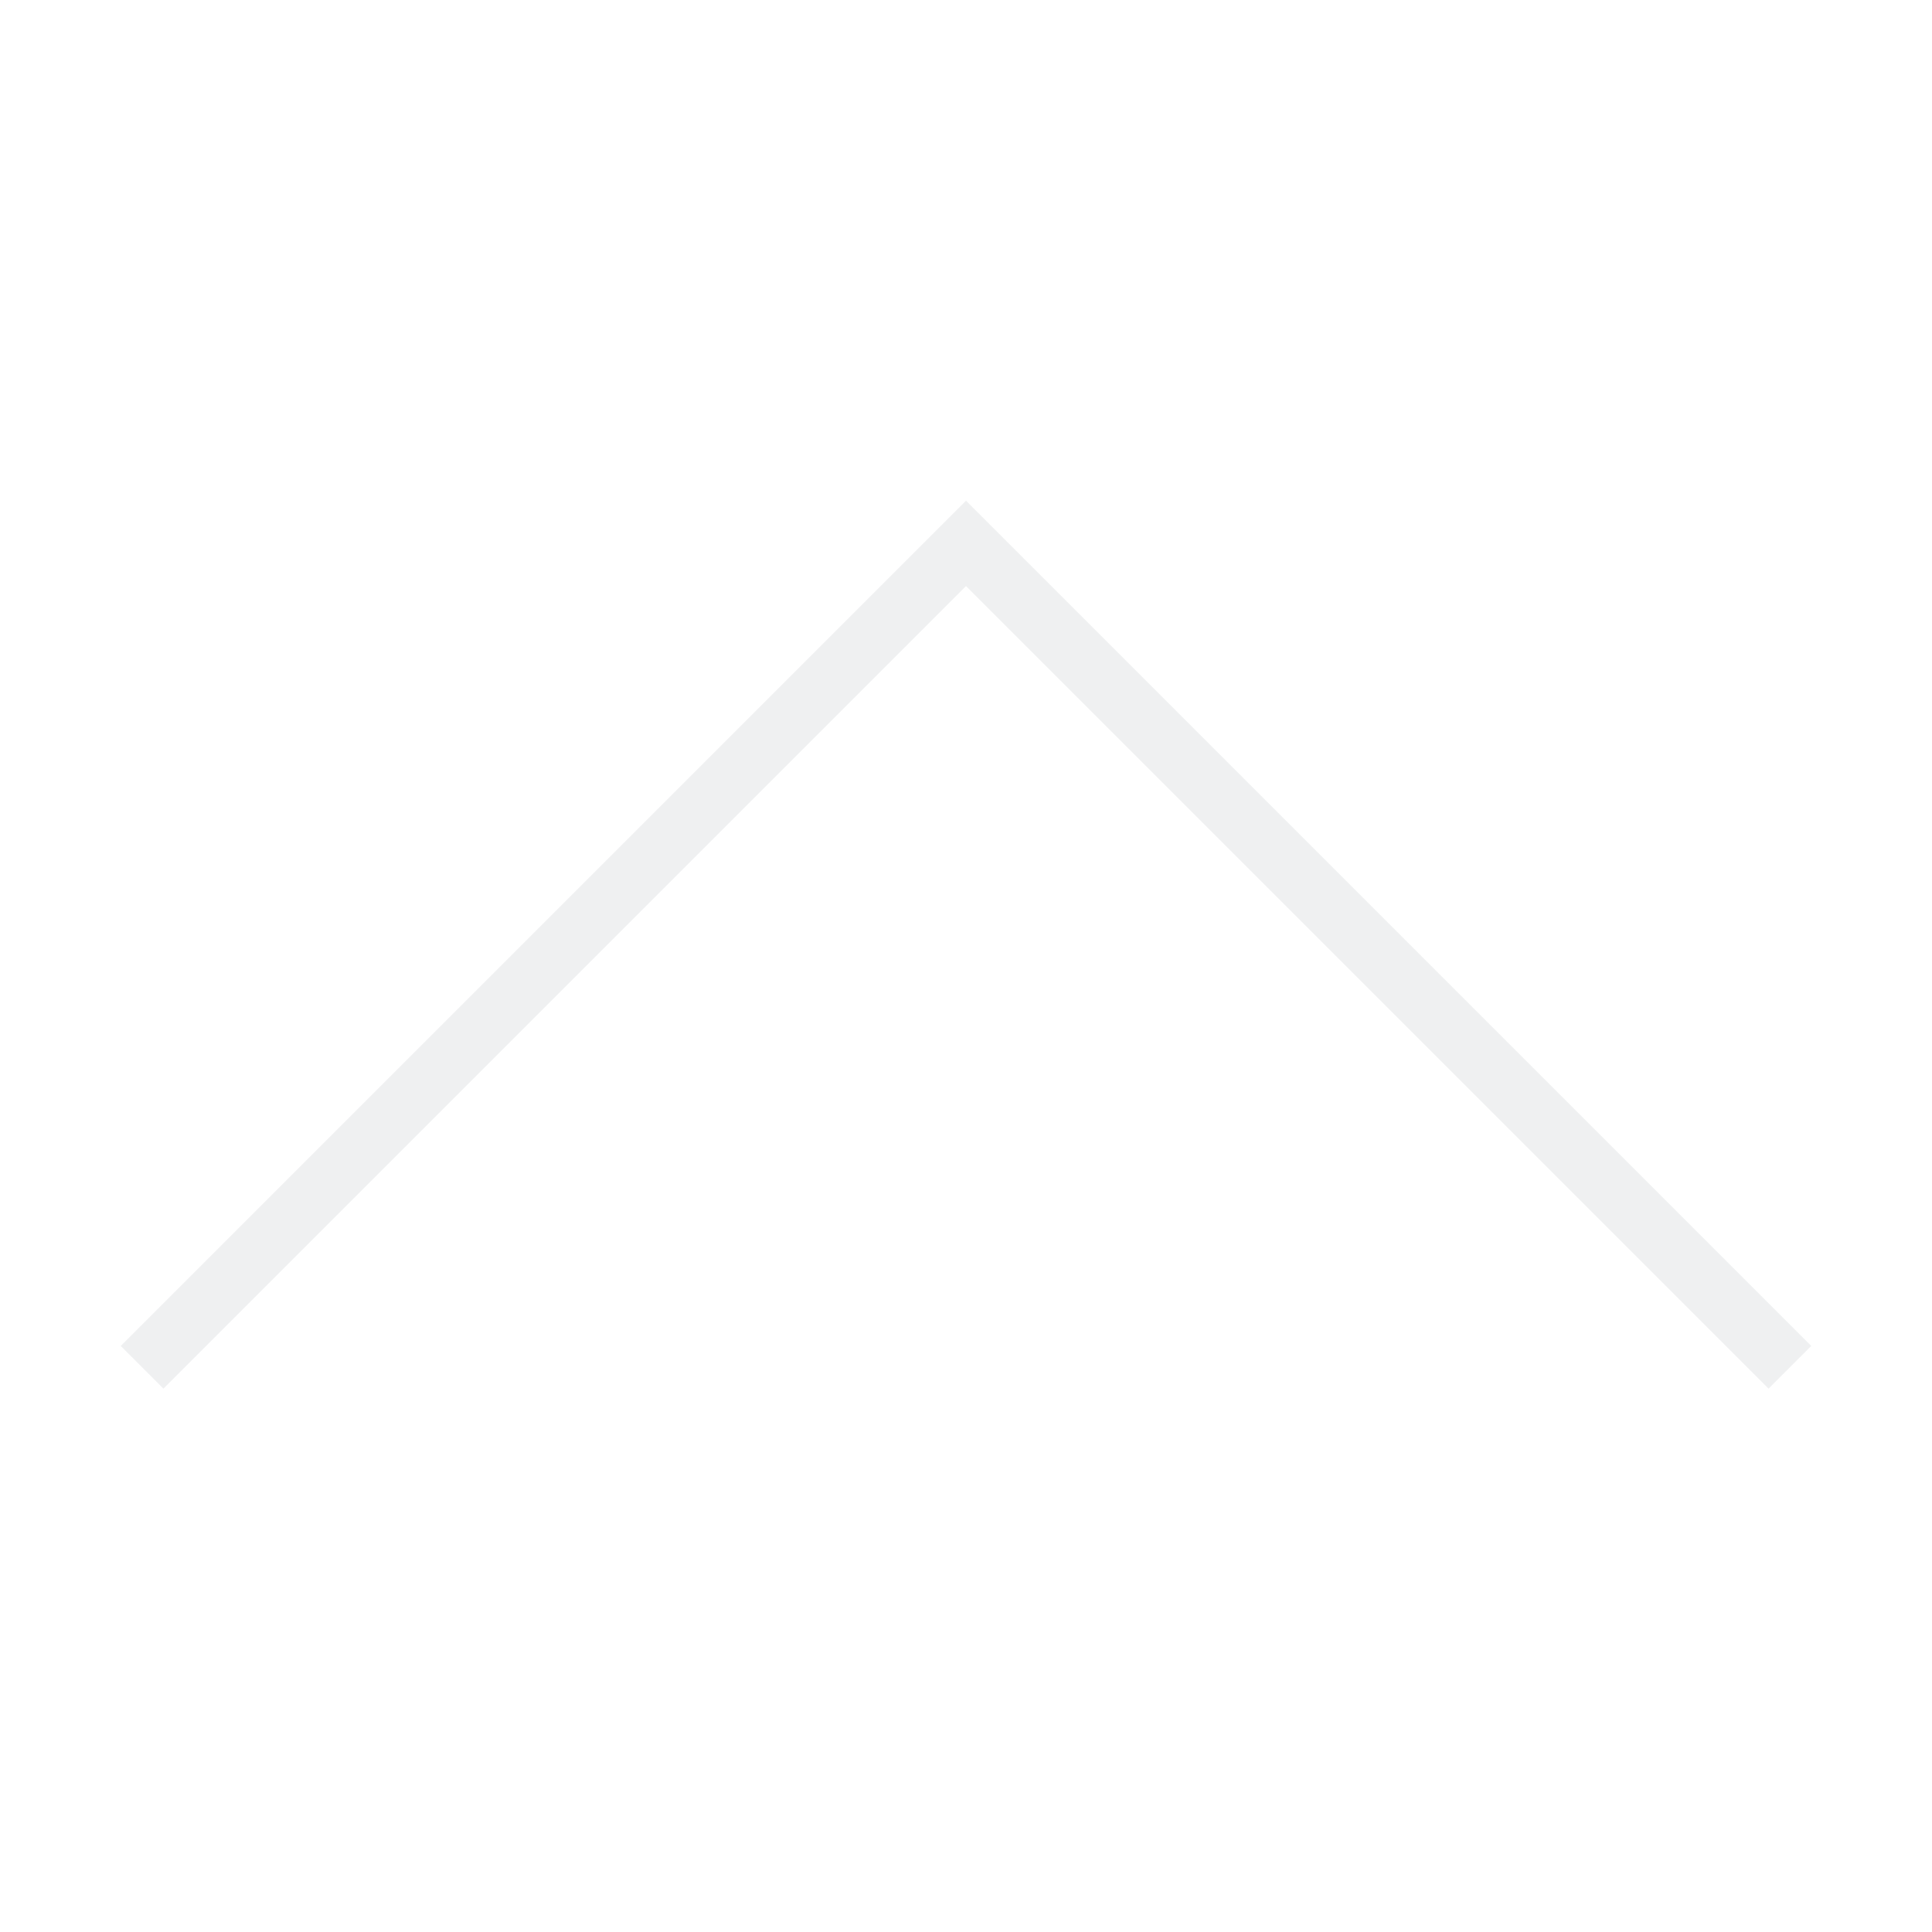
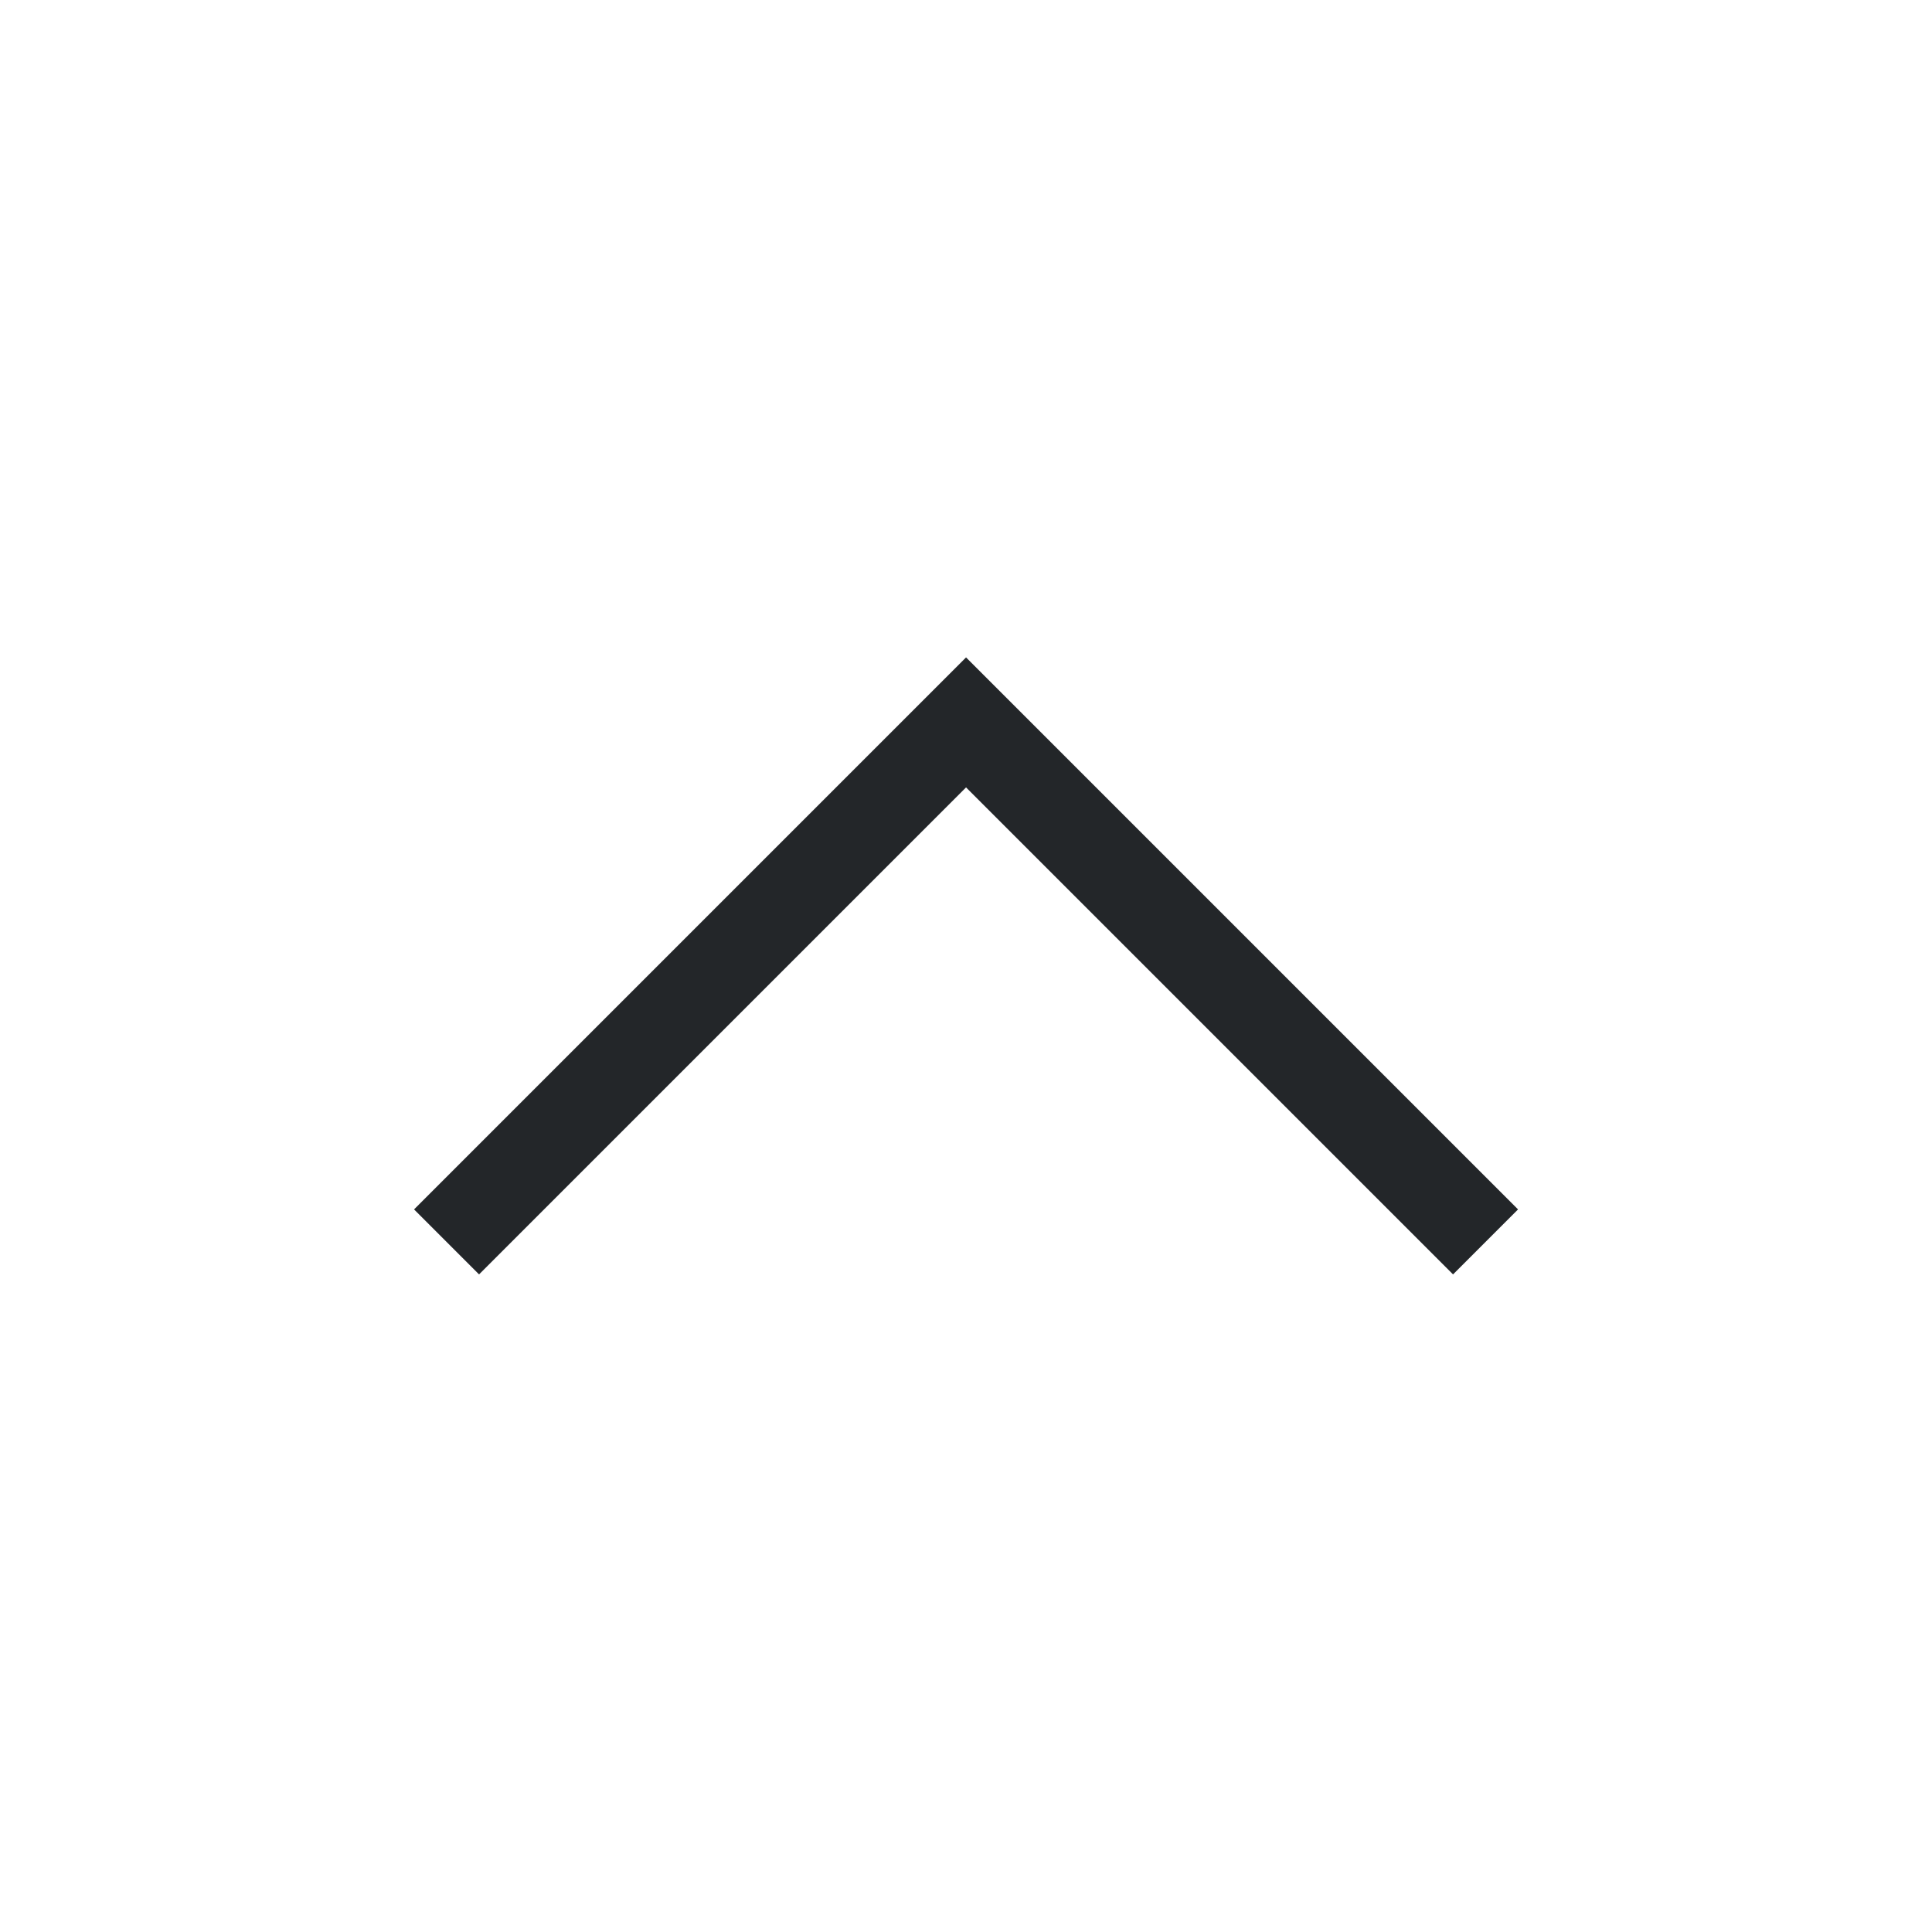
- <svg xmlns="http://www.w3.org/2000/svg" viewBox="0 0 32 32">
-   <style type="text/css" id="current-color-scheme">
-         .ColorScheme-Text {
-             color:#eff0f1;
-         }
-     </style>
-   <path d="M16 8.293l-14 14 .707.707L16 9.707 29.293 23l.707-.707z" class="ColorScheme-Text" fill="currentColor" />
+ <svg xmlns="http://www.w3.org/2000/svg" viewBox="0 0 14 14" version="1.1" id="svg1" width="14" height="14">
+   <defs id="defs1" />
+   <style type="text/css" id="current-color-scheme">.ColorScheme-Text { color:#232629; }
+ </style>
+   <g id="up-arrow" transform="matrix(1,0,0,-1,-26.64165,290.5458)">
+     <rect transform="rotate(-90)" y="26.642" x="-290.546" height="14" width="14" id="rect4241-6-7-6-2-0" style="fill:none;fill-opacity:1;stroke:none;stroke-width:0.037;stroke-linecap:square;stroke-linejoin:miter;stroke-miterlimit:4;stroke-dasharray:none;stroke-dashoffset:0;stroke-opacity:1" />
+     <path d="m 33.642,285.782 -4,-4 0.471,-0.471 3.529,3.529 3.529,-3.529 0.471,0.471 z" class="ColorScheme-Text " id="path3-2-5-2-7-6" style="fill:currentColor;fill-opacity:1;stroke-width:0.8;stop-color:#d1d5e9" />
+   </g>
</svg>
